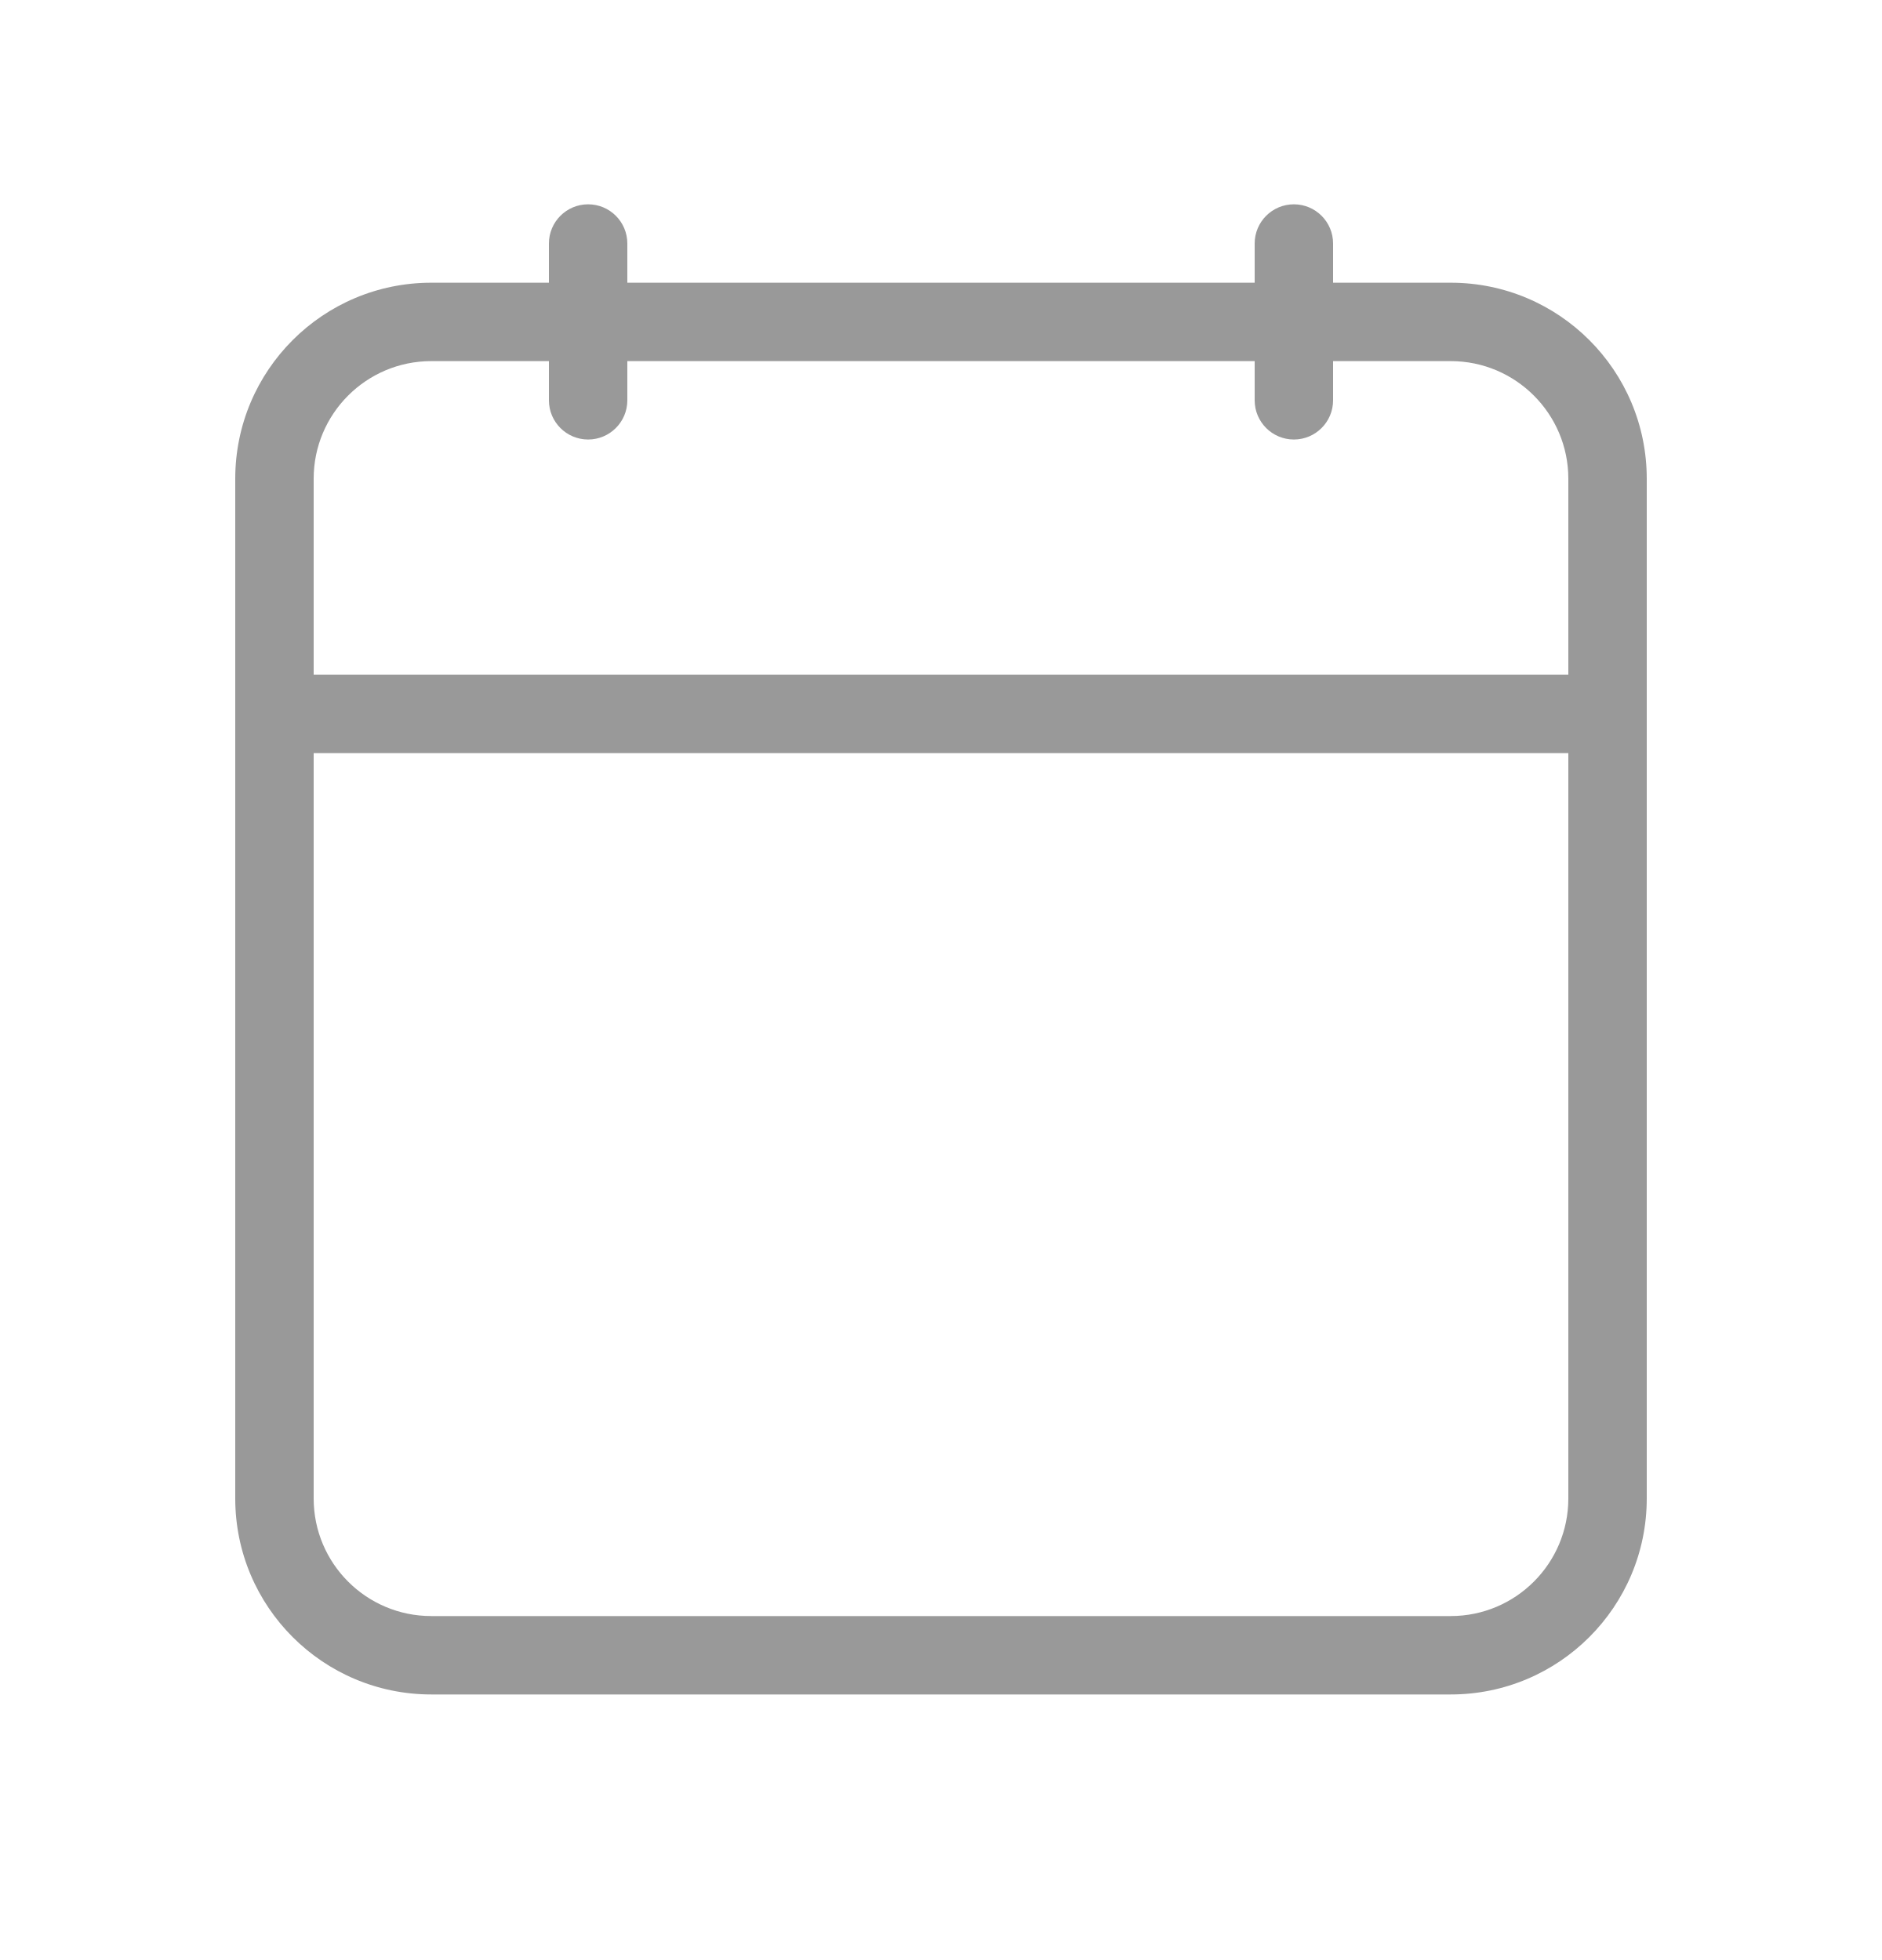
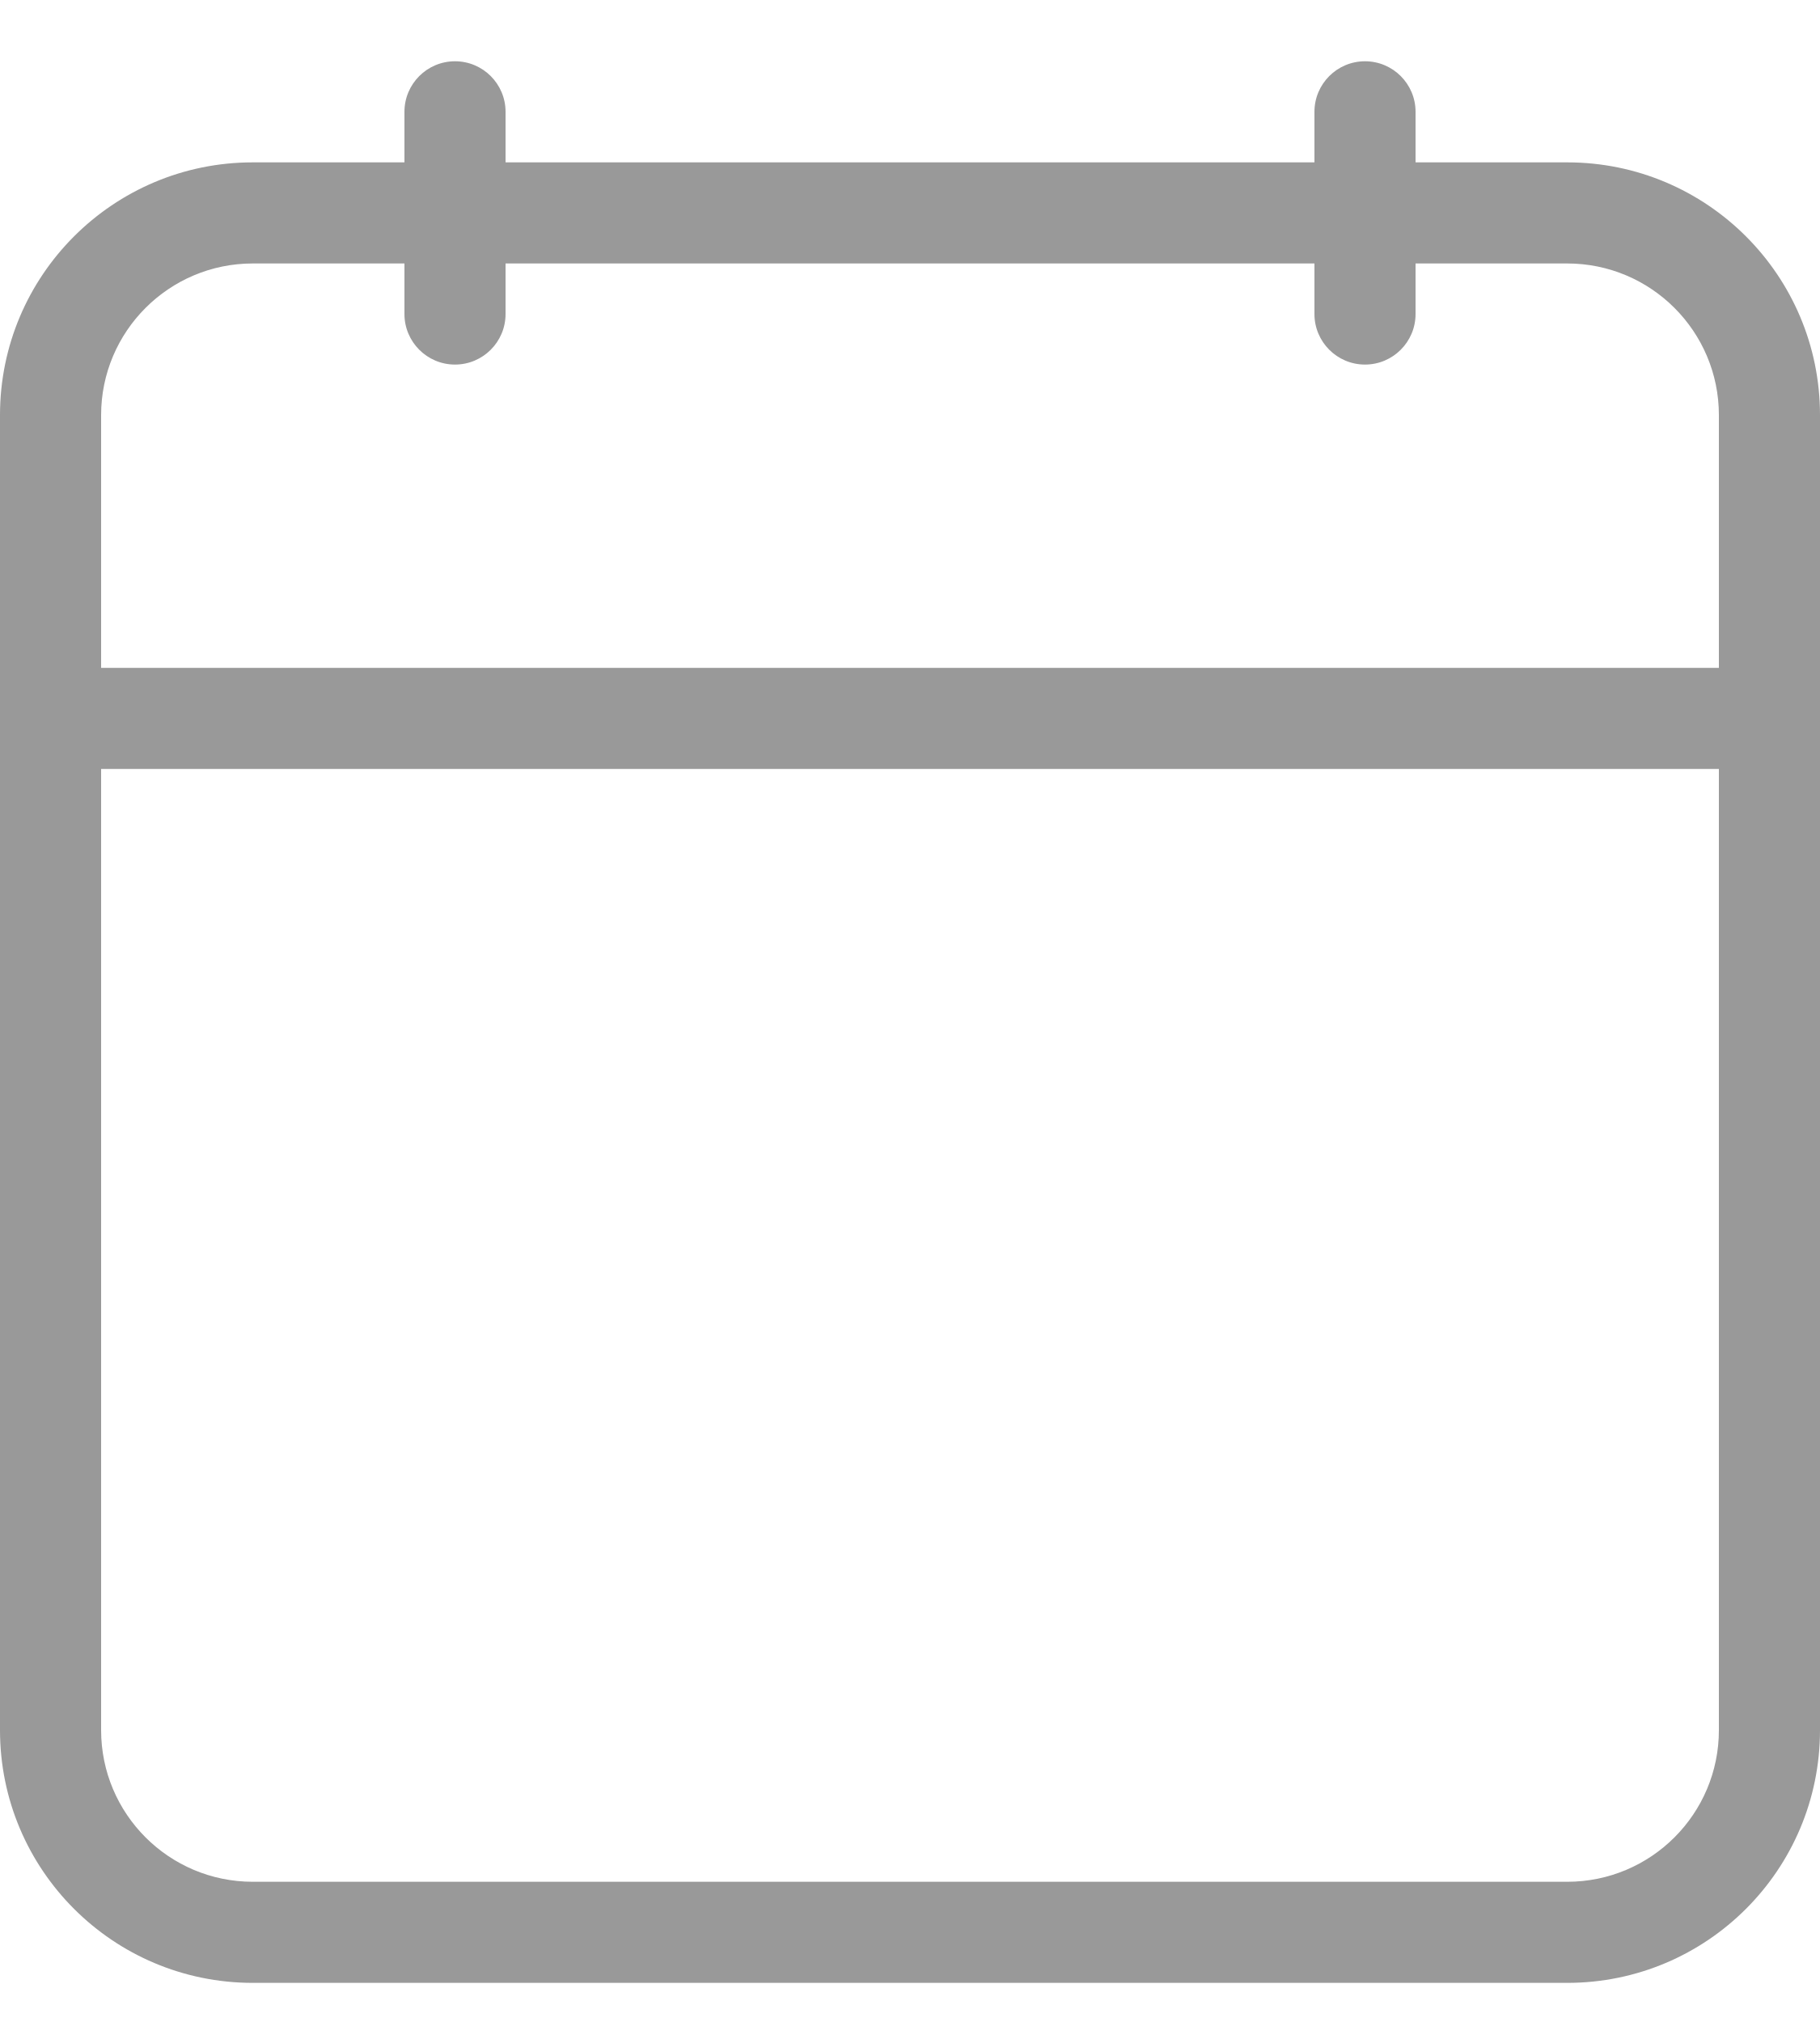
- <svg xmlns="http://www.w3.org/2000/svg" width="24" height="25" viewBox="0 0 24 25" fill="none">
-   <path fill-rule="evenodd" clip-rule="evenodd" d="M17 3.606H18.5C19.881 3.606 21 4.725 21 6.106V19.113C21 20.494 19.881 21.613 18.5 21.613H5.5C4.119 21.613 3 20.494 3 19.113V6.106C3 4.725 4.119 3.606 5.5 3.606H7V3.106C7 2.83 7.224 2.606 7.5 2.606C7.776 2.606 8 2.83 8 3.106V3.606H16V3.106C16 2.83 16.224 2.606 16.5 2.606C16.776 2.606 17 2.83 17 3.106V3.606ZM16 4.606H8V5.106C8 5.382 7.776 5.606 7.5 5.606C7.224 5.606 7 5.382 7 5.106V4.606H5.5C4.672 4.606 4 5.278 4 6.106V8.606H20V6.106C20 5.278 19.328 4.606 18.5 4.606H17V5.106C17 5.382 16.776 5.606 16.5 5.606C16.224 5.606 16 5.382 16 5.106V4.606ZM4 9.606H20V19.113C20 19.942 19.328 20.613 18.5 20.613H5.5C4.672 20.613 4 19.942 4 19.113V9.606Z" fill="#999999" />
+ <svg xmlns="http://www.w3.org/2000/svg" width="18" height="20" viewBox="0 0 18 20" fill="none">
+   <path fill-rule="evenodd" clip-rule="evenodd" d="M14 1.606H15.5C16.881 1.606 18 2.725 18 4.106V17.113C18 18.494 16.881 19.613 15.5 19.613H2.5C1.119 19.613 0 18.494 0 17.113V4.106C0 2.725 1.119 1.606 2.5 1.606H4V1.106C4 0.83 4.224 0.606 4.5 0.606C4.776 0.606 5 0.83 5 1.106V1.606H13V1.106C13 0.83 13.224 0.606 13.5 0.606C13.776 0.606 14 0.83 14 1.106V1.606ZM13 2.606H5V3.106C5 3.382 4.776 3.606 4.5 3.606C4.224 3.606 4 3.382 4 3.106V2.606H2.5C1.672 2.606 1 3.278 1 4.106V6.606H17V4.106C17 3.278 16.328 2.606 15.5 2.606H14V3.106C14 3.382 13.776 3.606 13.5 3.606C13.224 3.606 13 3.382 13 3.106V2.606ZM1 7.606H17V17.113C17 17.942 16.328 18.613 15.5 18.613H2.5C1.672 18.613 1 17.942 1 17.113V7.606Z" fill="#999999" />
</svg>
